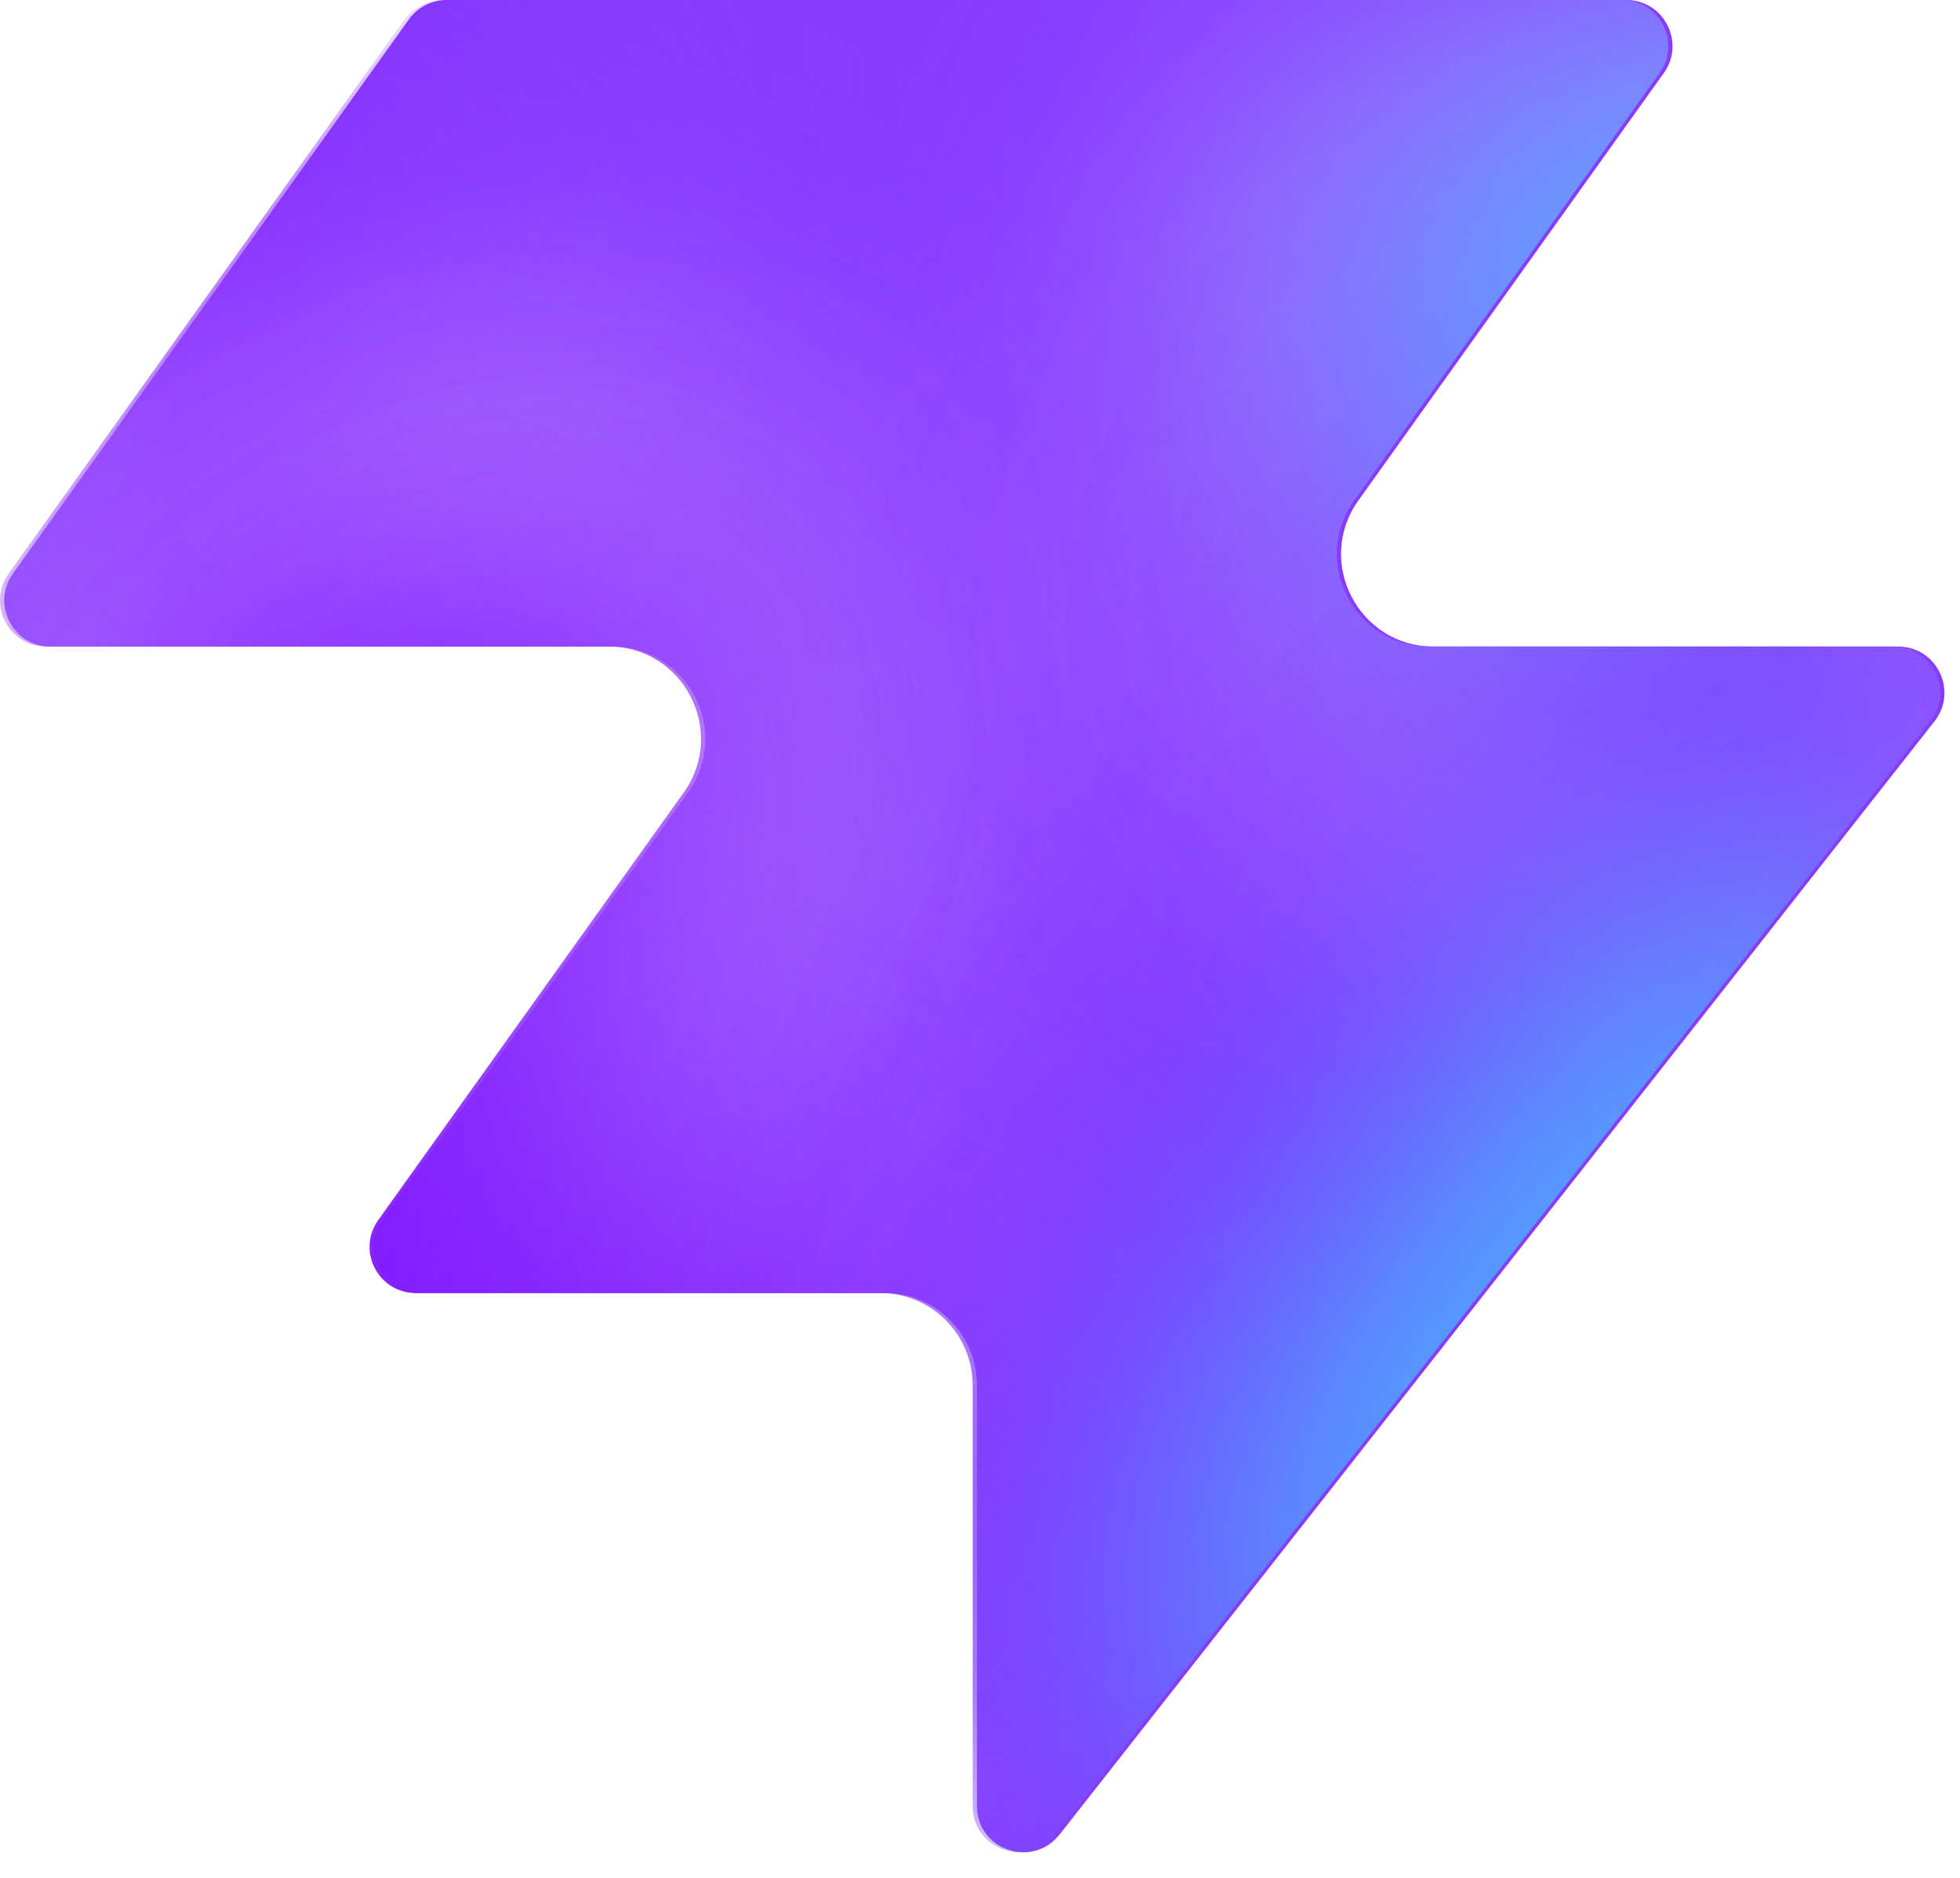
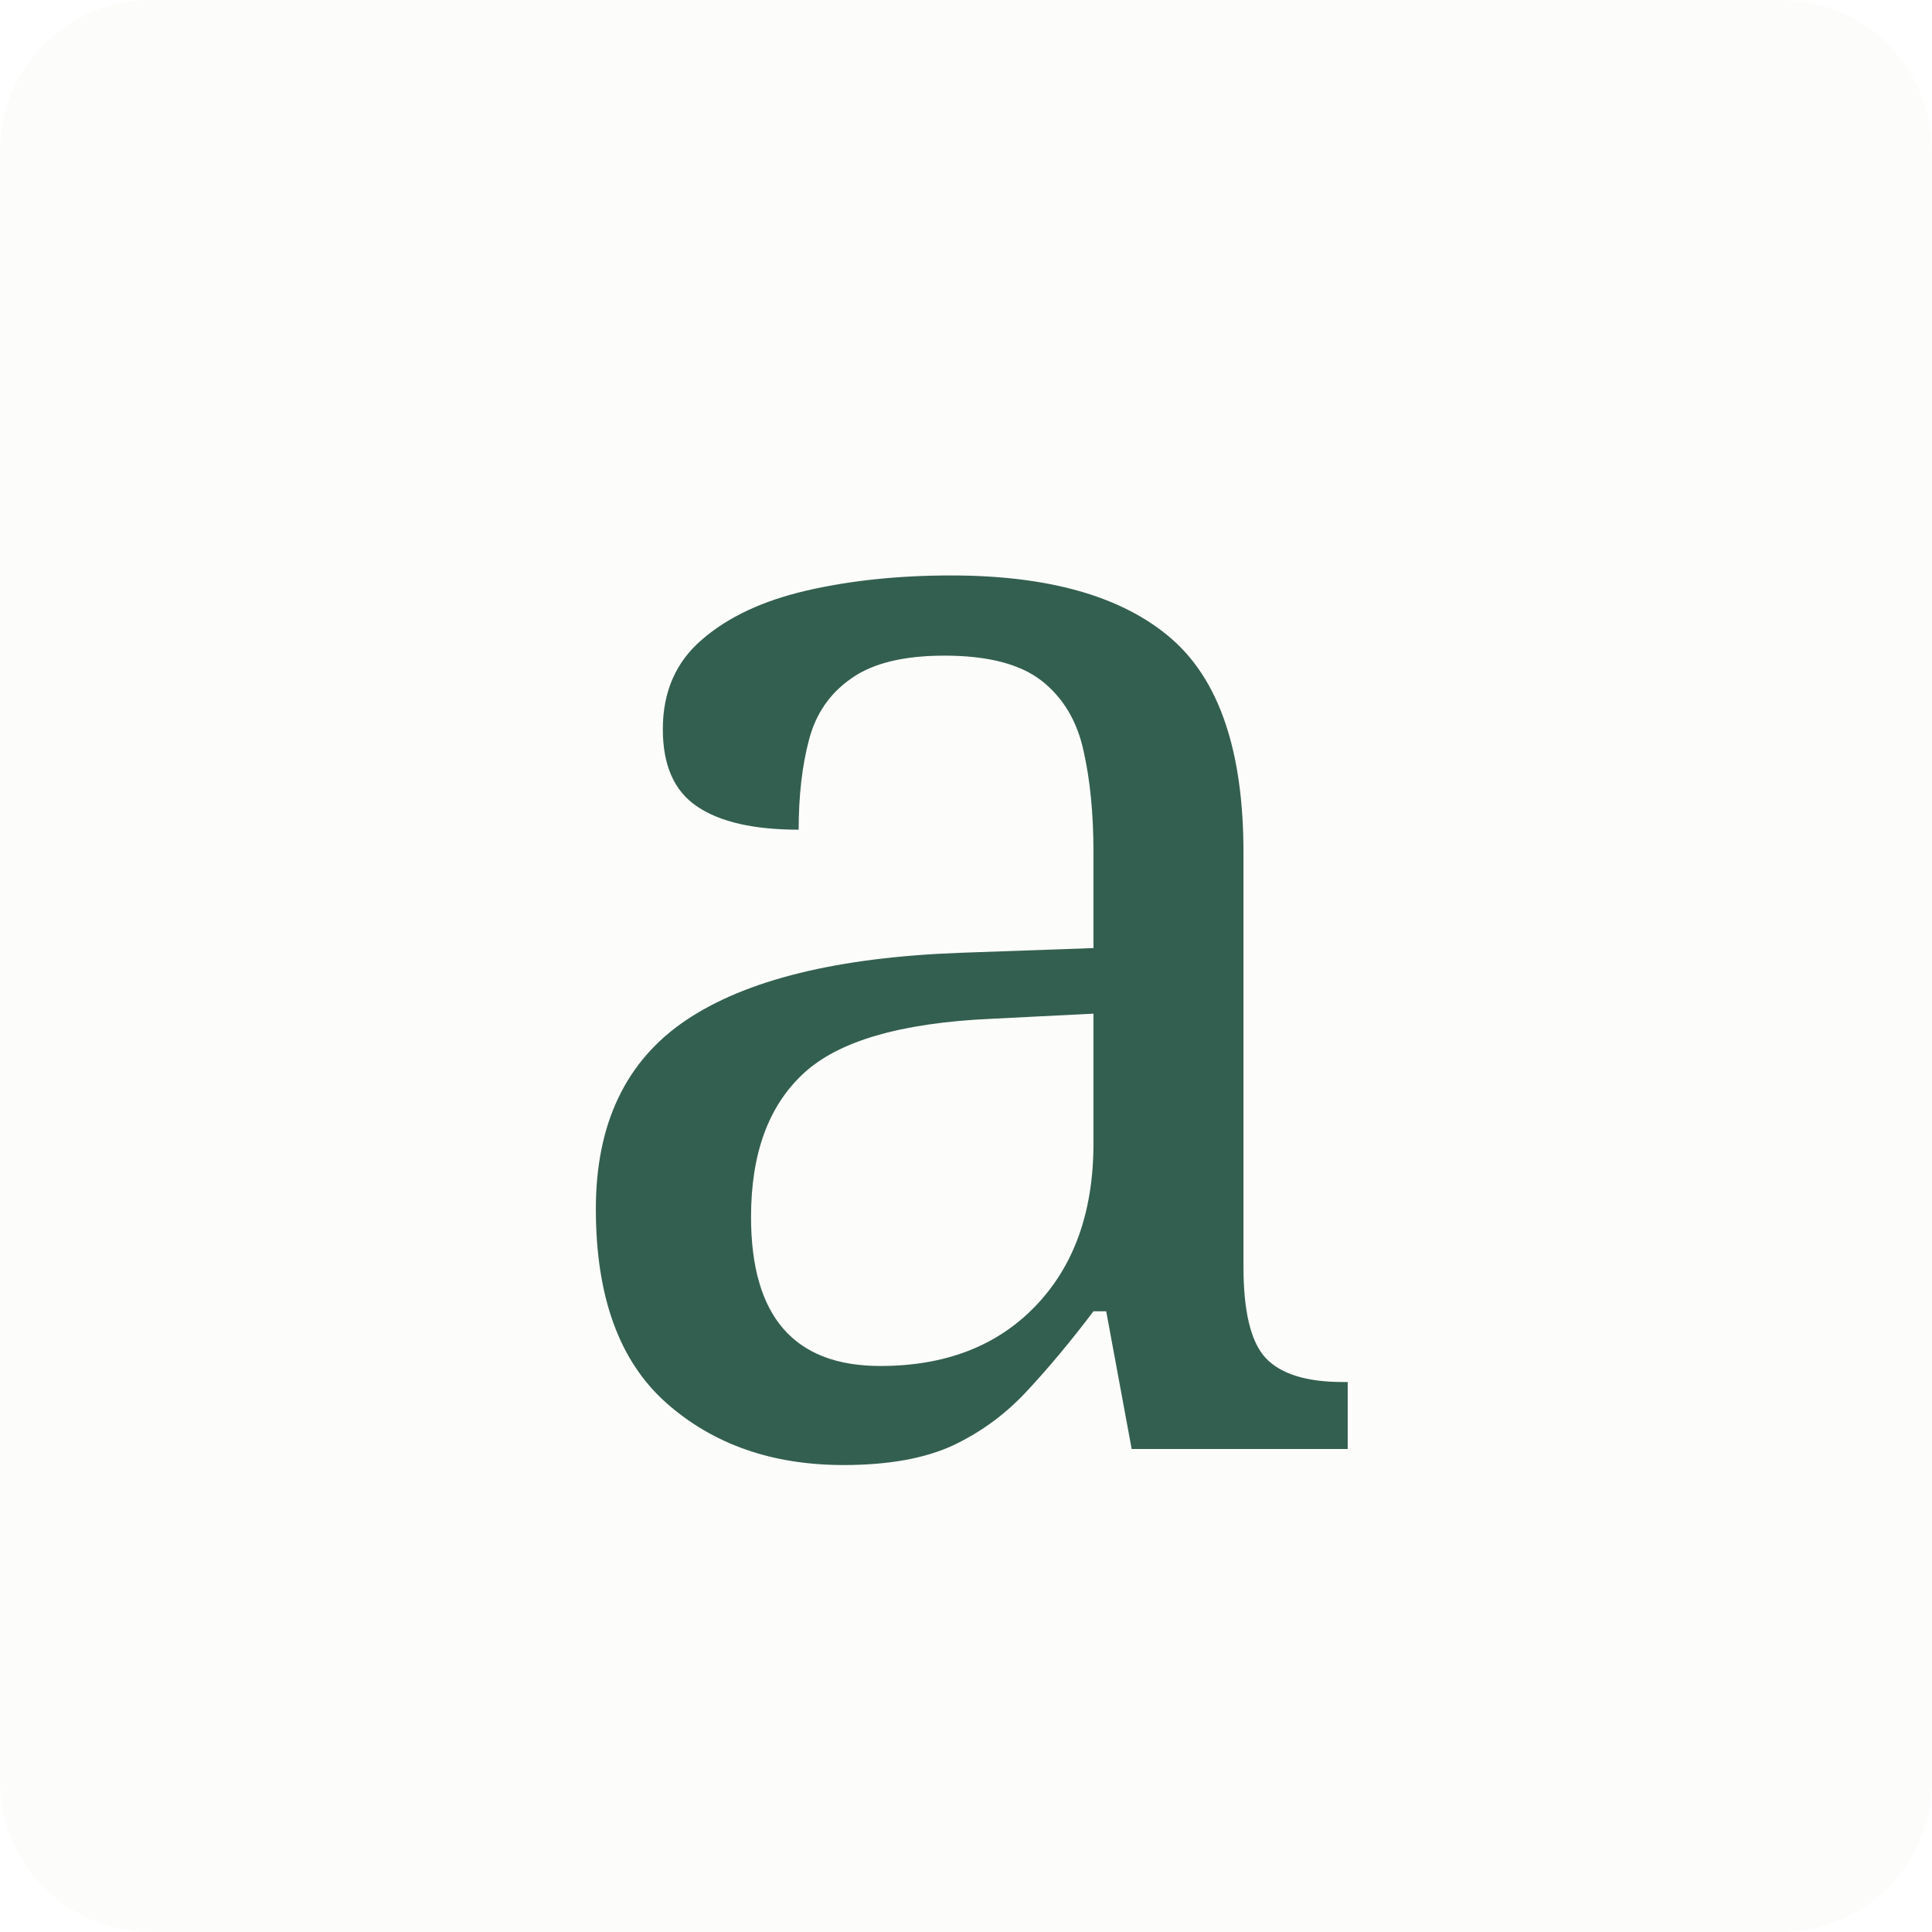
- <svg xmlns="http://www.w3.org/2000/svg" width="48" height="46" fill="none" viewBox="0 0 48 46">
-   <path fill="#863bff" d="M25.946 44.938c-.664.845-2.021.375-2.021-.698V33.937a2.26 2.26 0 0 0-2.262-2.262H10.287c-.92 0-1.456-1.04-.92-1.788l7.48-10.471c1.07-1.497 0-3.578-1.842-3.578H1.237c-.92 0-1.456-1.04-.92-1.788L10.013.474c.214-.297.556-.474.92-.474h28.894c.92 0 1.456 1.04.92 1.788l-7.48 10.471c-1.07 1.498 0 3.579 1.842 3.579h11.377c.943 0 1.473 1.088.89 1.83L25.947 44.94z" style="fill:#863bff;fill:color(display-p3 .525 .23 1);fill-opacity:1" />
-   <mask id="a" width="48" height="46" x="0" y="0" maskUnits="userSpaceOnUse" style="mask-type:alpha">
-     <path fill="#000" d="M25.842 44.938c-.664.844-2.021.375-2.021-.698V33.937a2.26 2.26 0 0 0-2.262-2.262H10.183c-.92 0-1.456-1.04-.92-1.788l7.48-10.471c1.07-1.498 0-3.579-1.842-3.579H1.133c-.92 0-1.456-1.04-.92-1.787L9.91.473c.214-.297.556-.474.92-.474h28.894c.92 0 1.456 1.04.92 1.788l-7.48 10.471c-1.07 1.498 0 3.578 1.842 3.578h11.377c.943 0 1.473 1.088.89 1.832L25.843 44.94z" style="fill:#000;fill-opacity:1" />
-   </mask>
-   <g mask="url(#a)">
-     <g filter="url(#b)">
-       <ellipse cx="5.508" cy="14.704" fill="#ede6ff" rx="5.508" ry="14.704" style="fill:#ede6ff;fill:color(display-p3 .927 .903 1);fill-opacity:1" transform="matrix(.00324 1 1 -.00324 -4.47 31.516)" />
-     </g>
-     <g filter="url(#c)">
-       <ellipse cx="10.399" cy="29.851" fill="#ede6ff" rx="10.399" ry="29.851" style="fill:#ede6ff;fill:color(display-p3 .927 .903 1);fill-opacity:1" transform="matrix(.00324 1 1 -.00324 -39.328 7.883)" />
-     </g>
-     <g filter="url(#d)">
-       <ellipse cx="5.508" cy="30.487" fill="#7e14ff" rx="5.508" ry="30.487" style="fill:#7e14ff;fill:color(display-p3 .492 .077 1);fill-opacity:1" transform="rotate(89.814 -25.913 -14.639)scale(1 -1)" />
-     </g>
-     <g filter="url(#e)">
-       <ellipse cx="5.508" cy="30.599" fill="#7e14ff" rx="5.508" ry="30.599" style="fill:#7e14ff;fill:color(display-p3 .492 .077 1);fill-opacity:1" transform="rotate(89.814 -32.644 -3.334)scale(1 -1)" />
-     </g>
-     <g filter="url(#f)">
-       <ellipse cx="5.508" cy="30.599" fill="#7e14ff" rx="5.508" ry="30.599" style="fill:#7e14ff;fill:color(display-p3 .492 .077 1);fill-opacity:1" transform="matrix(.00324 1 1 -.00324 -34.34 30.47)" />
-     </g>
-     <g filter="url(#g)">
-       <ellipse cx="14.072" cy="22.078" fill="#ede6ff" rx="14.072" ry="22.078" style="fill:#ede6ff;fill:color(display-p3 .927 .903 1);fill-opacity:1" transform="rotate(93.35 24.506 48.493)scale(-1 1)" />
-     </g>
-     <g filter="url(#h)">
-       <ellipse cx="3.47" cy="21.501" fill="#7e14ff" rx="3.47" ry="21.501" style="fill:#7e14ff;fill:color(display-p3 .492 .077 1);fill-opacity:1" transform="rotate(89.009 28.708 47.59)scale(-1 1)" />
-     </g>
-     <g filter="url(#i)">
-       <ellipse cx="3.47" cy="21.501" fill="#7e14ff" rx="3.47" ry="21.501" style="fill:#7e14ff;fill:color(display-p3 .492 .077 1);fill-opacity:1" transform="rotate(89.009 28.708 47.59)scale(-1 1)" />
-     </g>
-     <g filter="url(#j)">
-       <ellipse cx=".387" cy="8.972" fill="#7e14ff" rx="4.407" ry="29.108" style="fill:#7e14ff;fill:color(display-p3 .492 .077 1);fill-opacity:1" transform="rotate(39.51 .387 8.972)" />
-     </g>
-     <g filter="url(#k)">
-       <ellipse cx="47.523" cy="-6.092" fill="#7e14ff" rx="4.407" ry="29.108" style="fill:#7e14ff;fill:color(display-p3 .492 .077 1);fill-opacity:1" transform="rotate(37.892 47.523 -6.092)" />
-     </g>
-     <g filter="url(#l)">
-       <ellipse cx="41.412" cy="6.333" fill="#47bfff" rx="5.971" ry="9.665" style="fill:#47bfff;fill:color(display-p3 .28 .748 1);fill-opacity:1" transform="rotate(37.892 41.412 6.333)" />
-     </g>
-     <g filter="url(#m)">
-       <ellipse cx="-1.879" cy="38.332" fill="#7e14ff" rx="4.407" ry="29.108" style="fill:#7e14ff;fill:color(display-p3 .492 .077 1);fill-opacity:1" transform="rotate(37.892 -1.88 38.332)" />
-     </g>
-     <g filter="url(#n)">
-       <ellipse cx="-1.879" cy="38.332" fill="#7e14ff" rx="4.407" ry="29.108" style="fill:#7e14ff;fill:color(display-p3 .492 .077 1);fill-opacity:1" transform="rotate(37.892 -1.88 38.332)" />
-     </g>
-     <g filter="url(#o)">
-       <ellipse cx="35.651" cy="29.907" fill="#7e14ff" rx="4.407" ry="29.108" style="fill:#7e14ff;fill:color(display-p3 .492 .077 1);fill-opacity:1" transform="rotate(37.892 35.651 29.907)" />
-     </g>
-     <g filter="url(#p)">
-       <ellipse cx="38.418" cy="32.4" fill="#47bfff" rx="5.971" ry="15.297" style="fill:#47bfff;fill:color(display-p3 .28 .748 1);fill-opacity:1" transform="rotate(37.892 38.418 32.4)" />
-     </g>
-   </g>
-   <defs>
-     <filter id="b" width="60.045" height="41.654" x="-19.77" y="16.149" color-interpolation-filters="sRGB" filterUnits="userSpaceOnUse">
-       <feFlood flood-opacity="0" result="BackgroundImageFix" />
-       <feBlend in="SourceGraphic" in2="BackgroundImageFix" result="shape" />
-       <feGaussianBlur result="effect1_foregroundBlur_2002_17158" stdDeviation="7.659" />
-     </filter>
-     <filter id="c" width="90.34" height="51.437" x="-54.613" y="-7.533" color-interpolation-filters="sRGB" filterUnits="userSpaceOnUse">
-       <feFlood flood-opacity="0" result="BackgroundImageFix" />
-       <feBlend in="SourceGraphic" in2="BackgroundImageFix" result="shape" />
-       <feGaussianBlur result="effect1_foregroundBlur_2002_17158" stdDeviation="7.659" />
-     </filter>
-     <filter id="d" width="79.355" height="29.4" x="-49.64" y="2.03" color-interpolation-filters="sRGB" filterUnits="userSpaceOnUse">
-       <feFlood flood-opacity="0" result="BackgroundImageFix" />
-       <feBlend in="SourceGraphic" in2="BackgroundImageFix" result="shape" />
-       <feGaussianBlur result="effect1_foregroundBlur_2002_17158" stdDeviation="4.596" />
-     </filter>
-     <filter id="e" width="79.579" height="29.4" x="-45.045" y="20.029" color-interpolation-filters="sRGB" filterUnits="userSpaceOnUse">
-       <feFlood flood-opacity="0" result="BackgroundImageFix" />
-       <feBlend in="SourceGraphic" in2="BackgroundImageFix" result="shape" />
-       <feGaussianBlur result="effect1_foregroundBlur_2002_17158" stdDeviation="4.596" />
-     </filter>
-     <filter id="f" width="79.579" height="29.4" x="-43.513" y="21.178" color-interpolation-filters="sRGB" filterUnits="userSpaceOnUse">
-       <feFlood flood-opacity="0" result="BackgroundImageFix" />
-       <feBlend in="SourceGraphic" in2="BackgroundImageFix" result="shape" />
-       <feGaussianBlur result="effect1_foregroundBlur_2002_17158" stdDeviation="4.596" />
-     </filter>
-     <filter id="g" width="74.749" height="58.852" x="15.756" y="-17.901" color-interpolation-filters="sRGB" filterUnits="userSpaceOnUse">
-       <feFlood flood-opacity="0" result="BackgroundImageFix" />
-       <feBlend in="SourceGraphic" in2="BackgroundImageFix" result="shape" />
-       <feGaussianBlur result="effect1_foregroundBlur_2002_17158" stdDeviation="7.659" />
-     </filter>
-     <filter id="h" width="61.377" height="25.362" x="23.548" y="2.284" color-interpolation-filters="sRGB" filterUnits="userSpaceOnUse">
-       <feFlood flood-opacity="0" result="BackgroundImageFix" />
-       <feBlend in="SourceGraphic" in2="BackgroundImageFix" result="shape" />
-       <feGaussianBlur result="effect1_foregroundBlur_2002_17158" stdDeviation="4.596" />
-     </filter>
-     <filter id="i" width="61.377" height="25.362" x="23.548" y="2.284" color-interpolation-filters="sRGB" filterUnits="userSpaceOnUse">
-       <feFlood flood-opacity="0" result="BackgroundImageFix" />
-       <feBlend in="SourceGraphic" in2="BackgroundImageFix" result="shape" />
-       <feGaussianBlur result="effect1_foregroundBlur_2002_17158" stdDeviation="4.596" />
-     </filter>
-     <filter id="j" width="56.045" height="63.649" x="-27.636" y="-22.853" color-interpolation-filters="sRGB" filterUnits="userSpaceOnUse">
-       <feFlood flood-opacity="0" result="BackgroundImageFix" />
-       <feBlend in="SourceGraphic" in2="BackgroundImageFix" result="shape" />
-       <feGaussianBlur result="effect1_foregroundBlur_2002_17158" stdDeviation="4.596" />
-     </filter>
-     <filter id="k" width="54.814" height="64.646" x="20.116" y="-38.415" color-interpolation-filters="sRGB" filterUnits="userSpaceOnUse">
-       <feFlood flood-opacity="0" result="BackgroundImageFix" />
-       <feBlend in="SourceGraphic" in2="BackgroundImageFix" result="shape" />
-       <feGaussianBlur result="effect1_foregroundBlur_2002_17158" stdDeviation="4.596" />
-     </filter>
-     <filter id="l" width="33.541" height="35.313" x="24.641" y="-11.323" color-interpolation-filters="sRGB" filterUnits="userSpaceOnUse">
-       <feFlood flood-opacity="0" result="BackgroundImageFix" />
-       <feBlend in="SourceGraphic" in2="BackgroundImageFix" result="shape" />
-       <feGaussianBlur result="effect1_foregroundBlur_2002_17158" stdDeviation="4.596" />
-     </filter>
-     <filter id="m" width="54.814" height="64.646" x="-29.286" y="6.009" color-interpolation-filters="sRGB" filterUnits="userSpaceOnUse">
-       <feFlood flood-opacity="0" result="BackgroundImageFix" />
-       <feBlend in="SourceGraphic" in2="BackgroundImageFix" result="shape" />
-       <feGaussianBlur result="effect1_foregroundBlur_2002_17158" stdDeviation="4.596" />
-     </filter>
-     <filter id="n" width="54.814" height="64.646" x="-29.286" y="6.009" color-interpolation-filters="sRGB" filterUnits="userSpaceOnUse">
-       <feFlood flood-opacity="0" result="BackgroundImageFix" />
-       <feBlend in="SourceGraphic" in2="BackgroundImageFix" result="shape" />
-       <feGaussianBlur result="effect1_foregroundBlur_2002_17158" stdDeviation="4.596" />
-     </filter>
-     <filter id="o" width="54.814" height="64.646" x="8.244" y="-2.416" color-interpolation-filters="sRGB" filterUnits="userSpaceOnUse">
-       <feFlood flood-opacity="0" result="BackgroundImageFix" />
-       <feBlend in="SourceGraphic" in2="BackgroundImageFix" result="shape" />
-       <feGaussianBlur result="effect1_foregroundBlur_2002_17158" stdDeviation="4.596" />
-     </filter>
-     <filter id="p" width="39.409" height="43.623" x="18.713" y="10.588" color-interpolation-filters="sRGB" filterUnits="userSpaceOnUse">
-       <feFlood flood-opacity="0" result="BackgroundImageFix" />
-       <feBlend in="SourceGraphic" in2="BackgroundImageFix" result="shape" />
-       <feGaussianBlur result="effect1_foregroundBlur_2002_17158" stdDeviation="4.596" />
-     </filter>
-   </defs>
+ <svg xmlns="http://www.w3.org/2000/svg" viewBox="0 0 64 64" role="img" aria-label="A">
+   <rect width="64" height="64" rx="5" fill="#fcfcfa" />
+   <text x="32" y="48" text-anchor="middle" font-family="Georgia,serif" font-size="53" fill="#335f50">a</text>
</svg>
